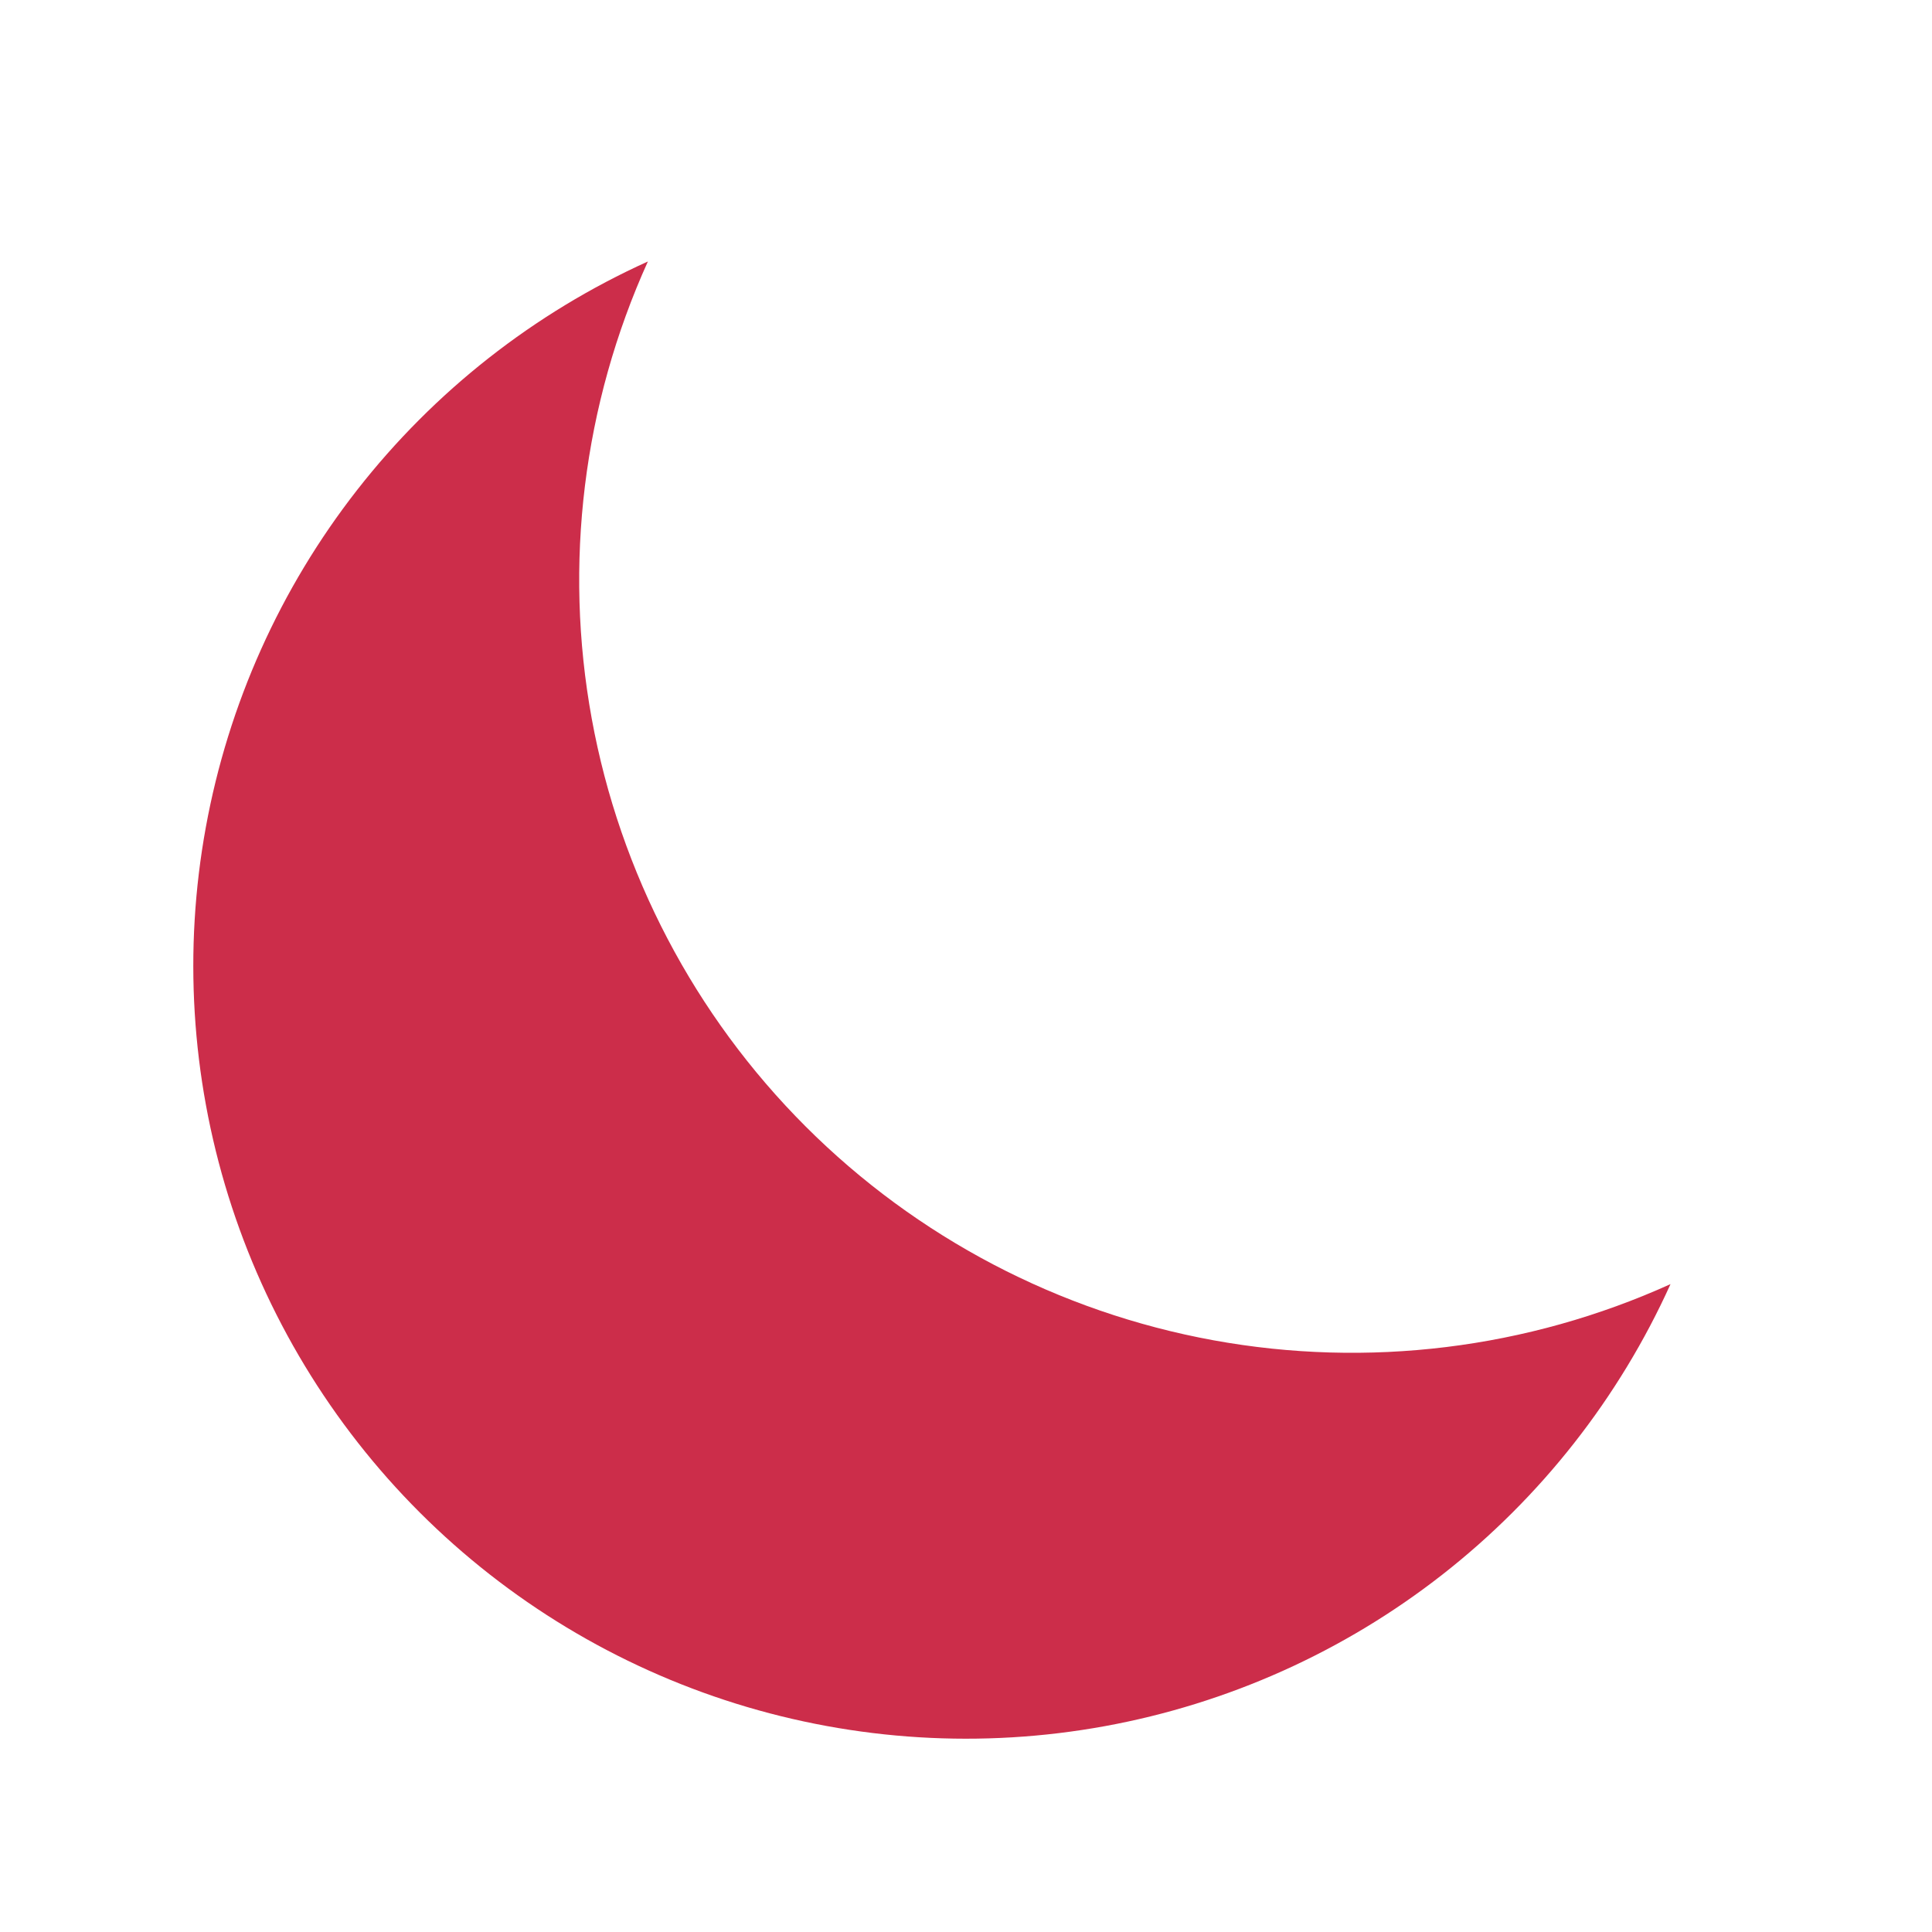
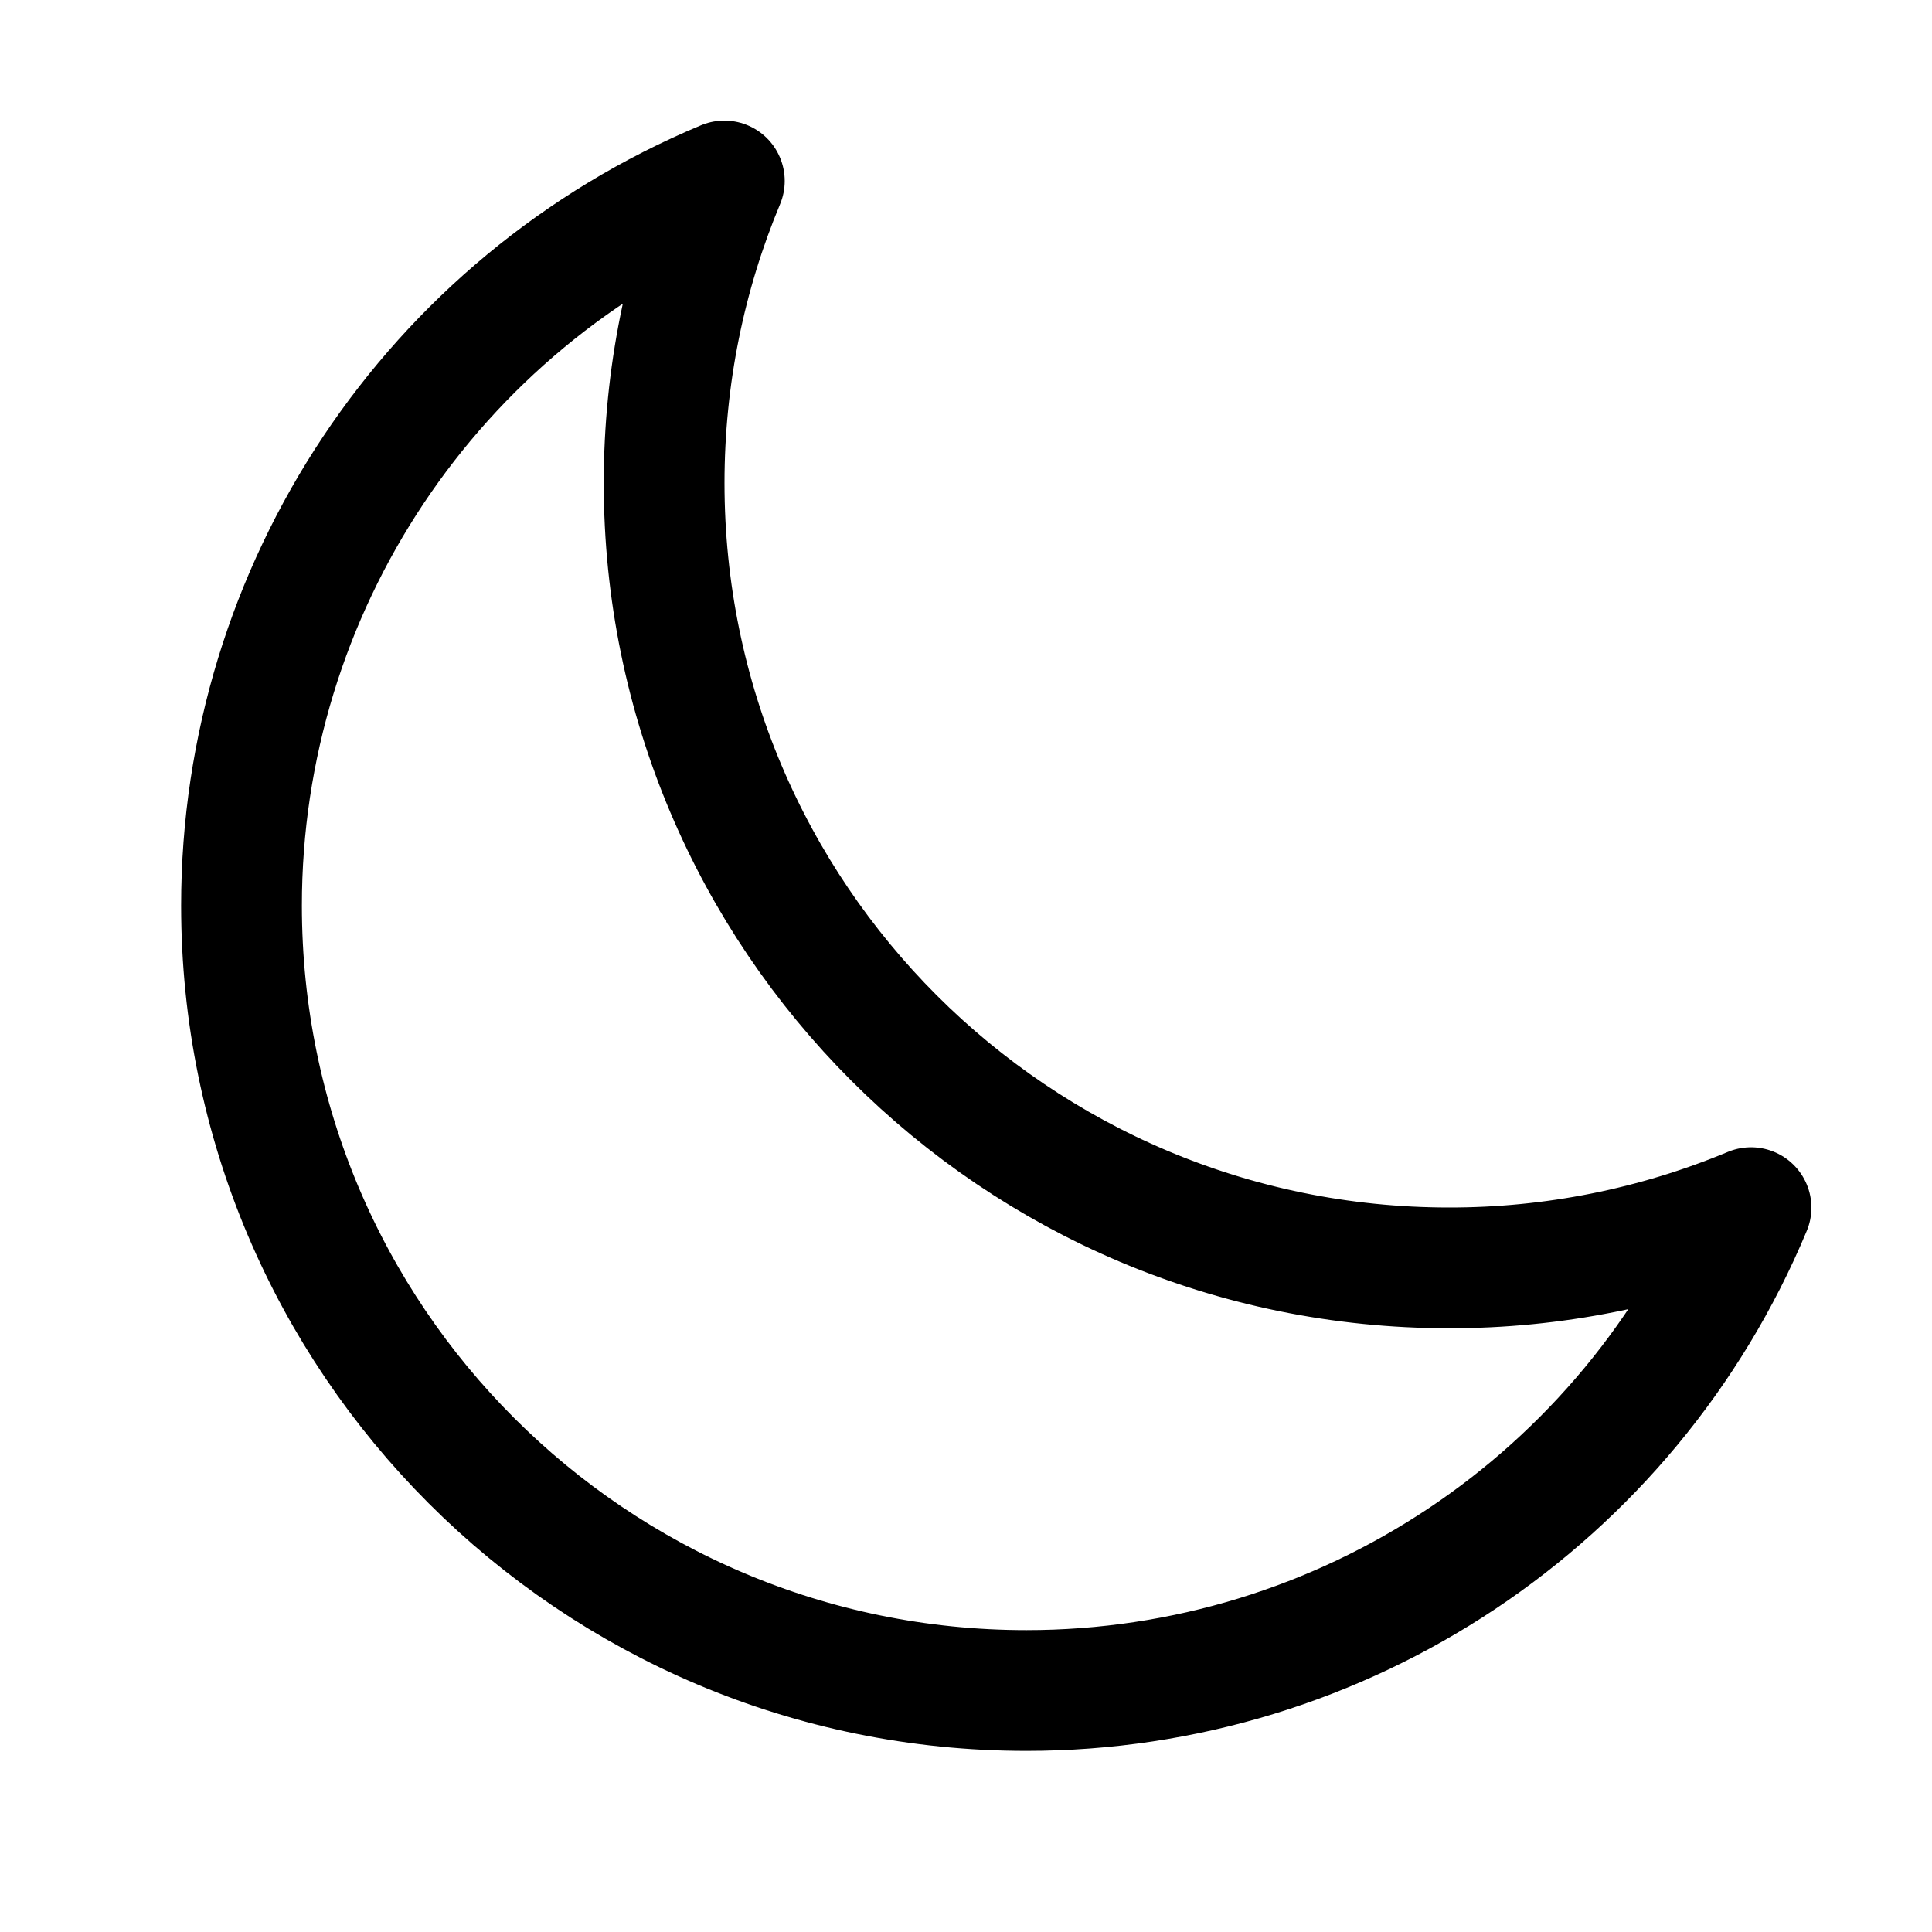
- <svg xmlns="http://www.w3.org/2000/svg" width="29" height="29" viewBox="0 0 29 29" fill="none">
-   <path d="M25.075 19.275C22.927 20.247 20.533 20.541 18.214 20.118C15.895 19.695 13.759 18.575 12.092 16.908C10.425 15.241 9.305 13.105 8.882 10.786C8.459 8.467 8.753 6.073 9.725 3.925C8.015 4.698 6.518 5.874 5.362 7.353C4.206 8.832 3.427 10.569 3.09 12.415C2.753 14.261 2.869 16.161 3.428 17.953C3.987 19.744 4.972 21.374 6.299 22.701C7.626 24.028 9.256 25.013 11.047 25.572C12.839 26.131 14.739 26.247 16.585 25.91C18.431 25.573 20.168 24.794 21.647 23.638C23.126 22.482 24.302 20.985 25.075 19.275V19.275Z" fill="#CC2D4A" />
+ <svg xmlns="http://www.w3.org/2000/svg" width="20" height="20" fill="none" viewBox="0 0 24 24" stroke-width="1.5" stroke="currentColor" class="size-6">
+   <path stroke-linecap="round" stroke-linejoin="round" d="M21.752 15.002A9.72 9.72 0 0 1 18 15.75c-5.385 0-9.75-4.365-9.75-9.75 0-1.33.266-2.597.748-3.752A9.753 9.753 0 0 0 3 11.25C3 16.635 7.365 21 12.75 21a9.753 9.753 0 0 0 9.002-5.998Z" />
</svg>
